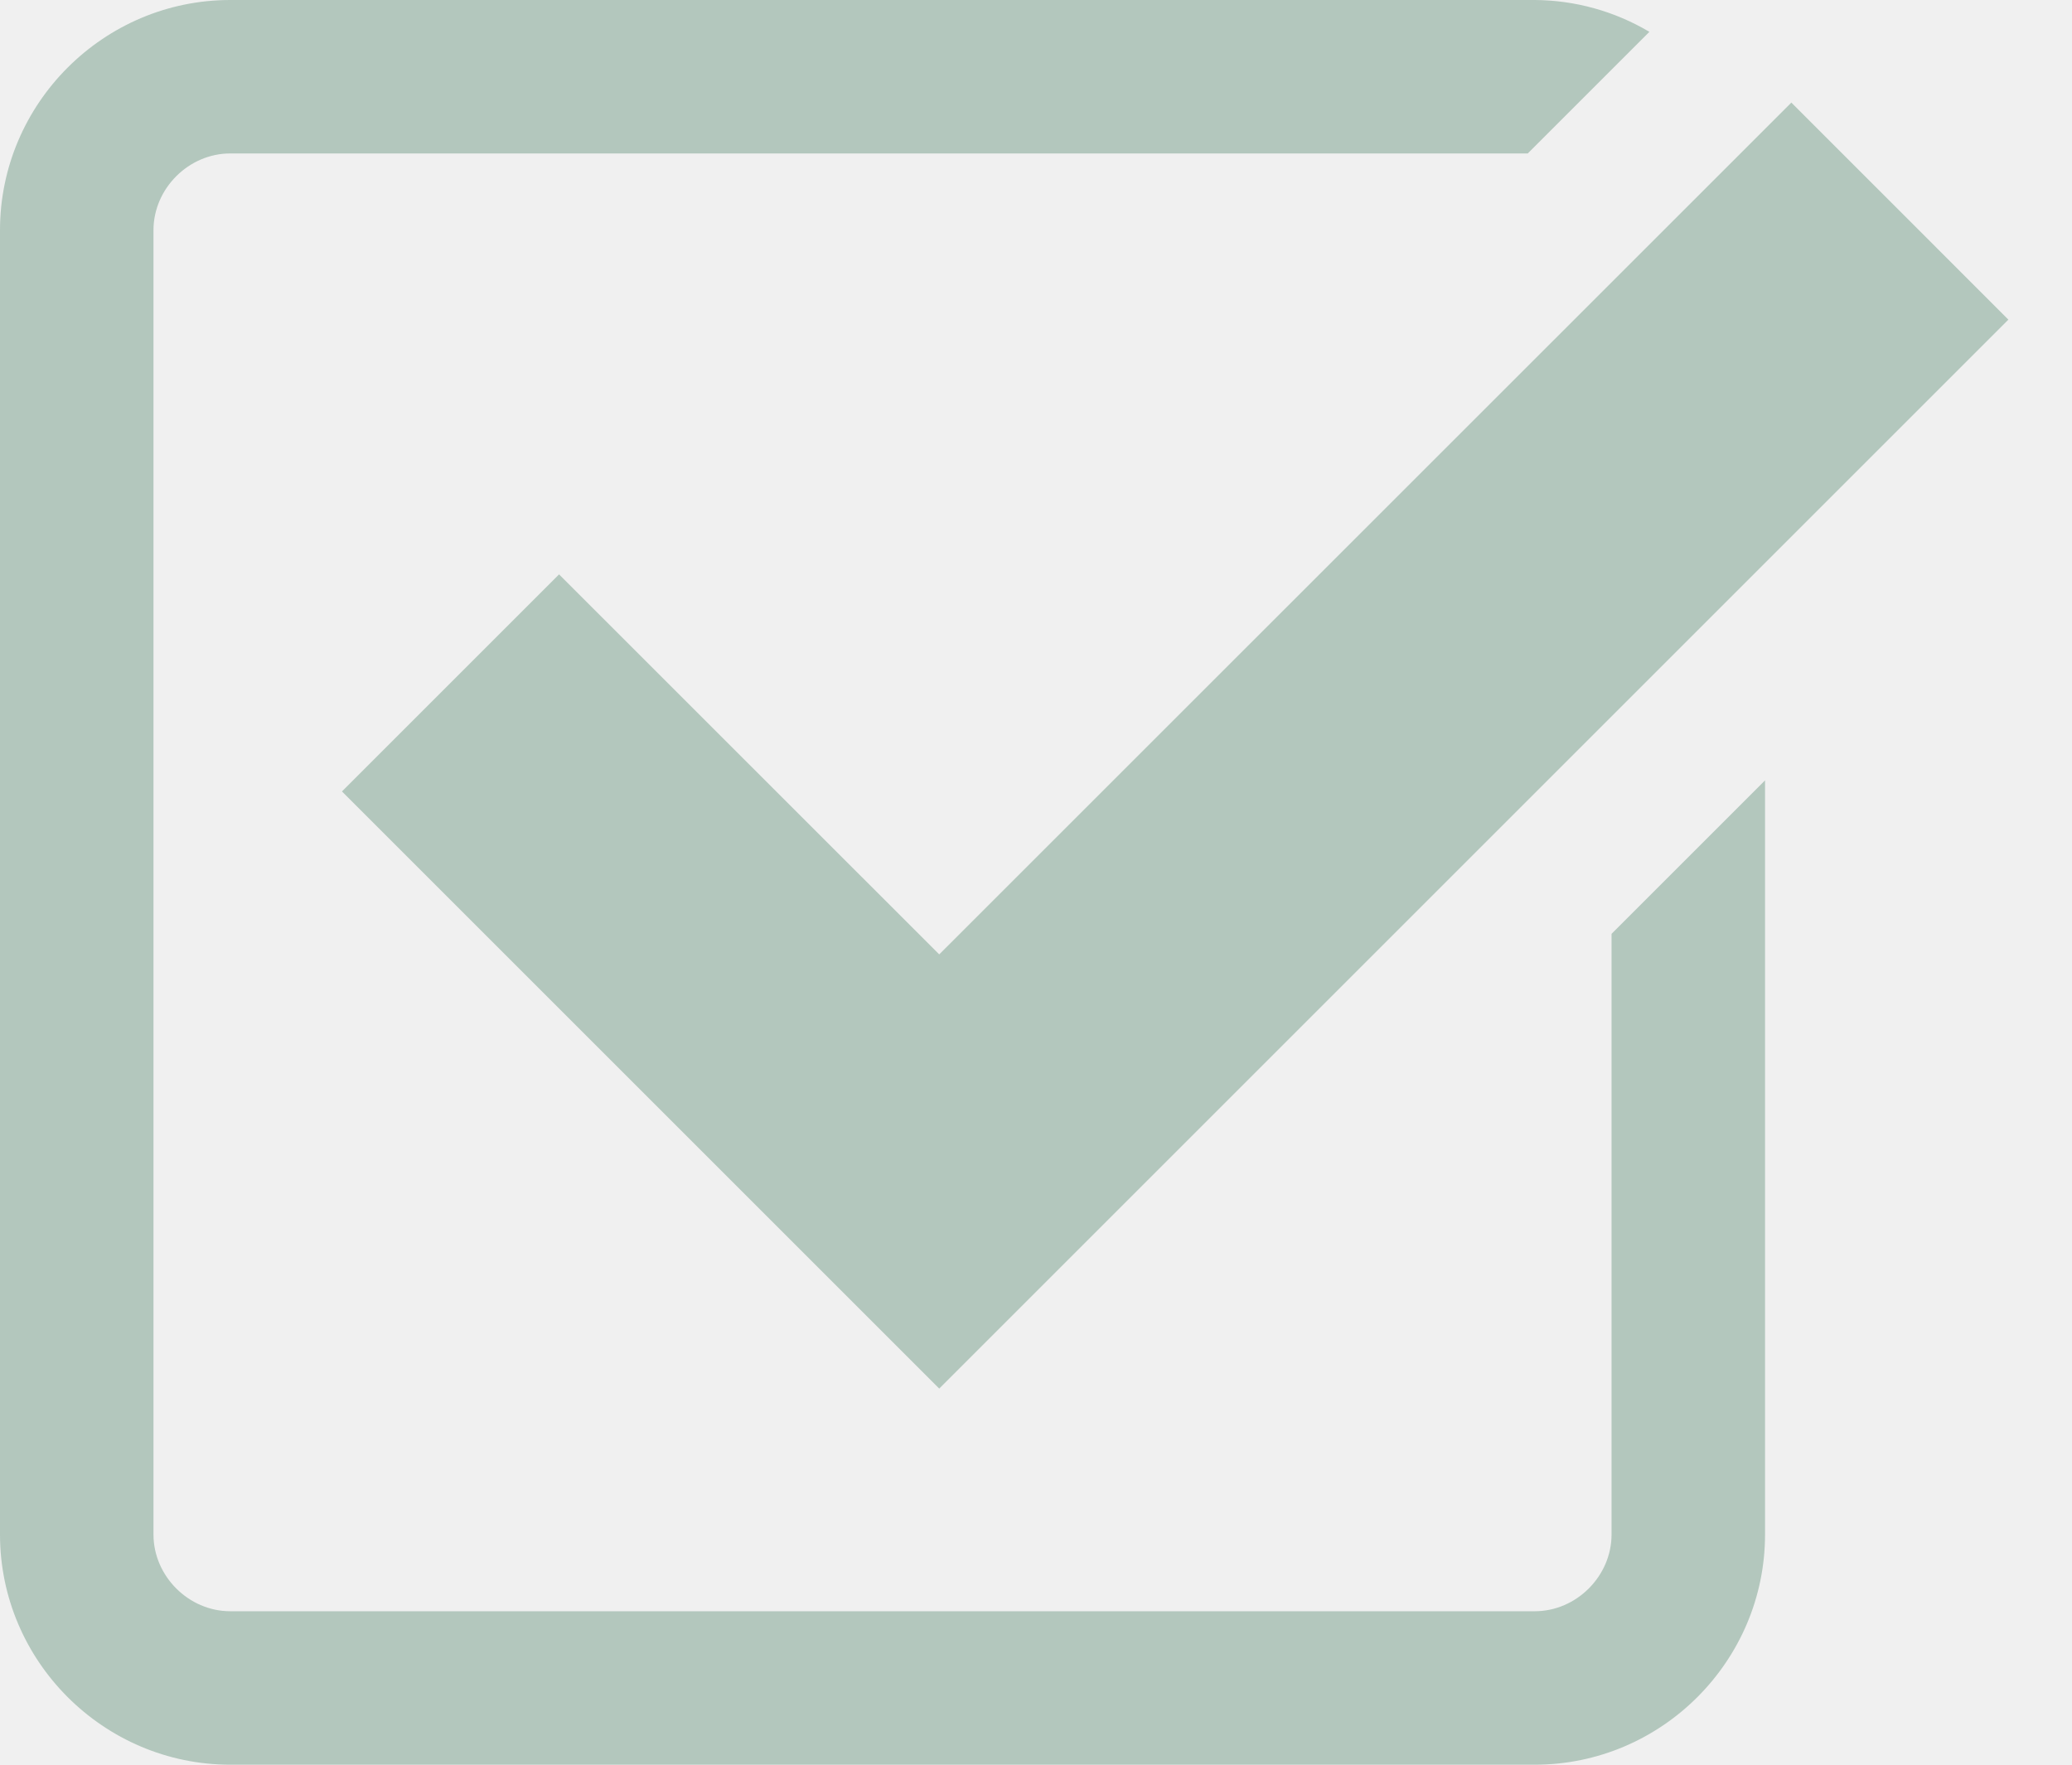
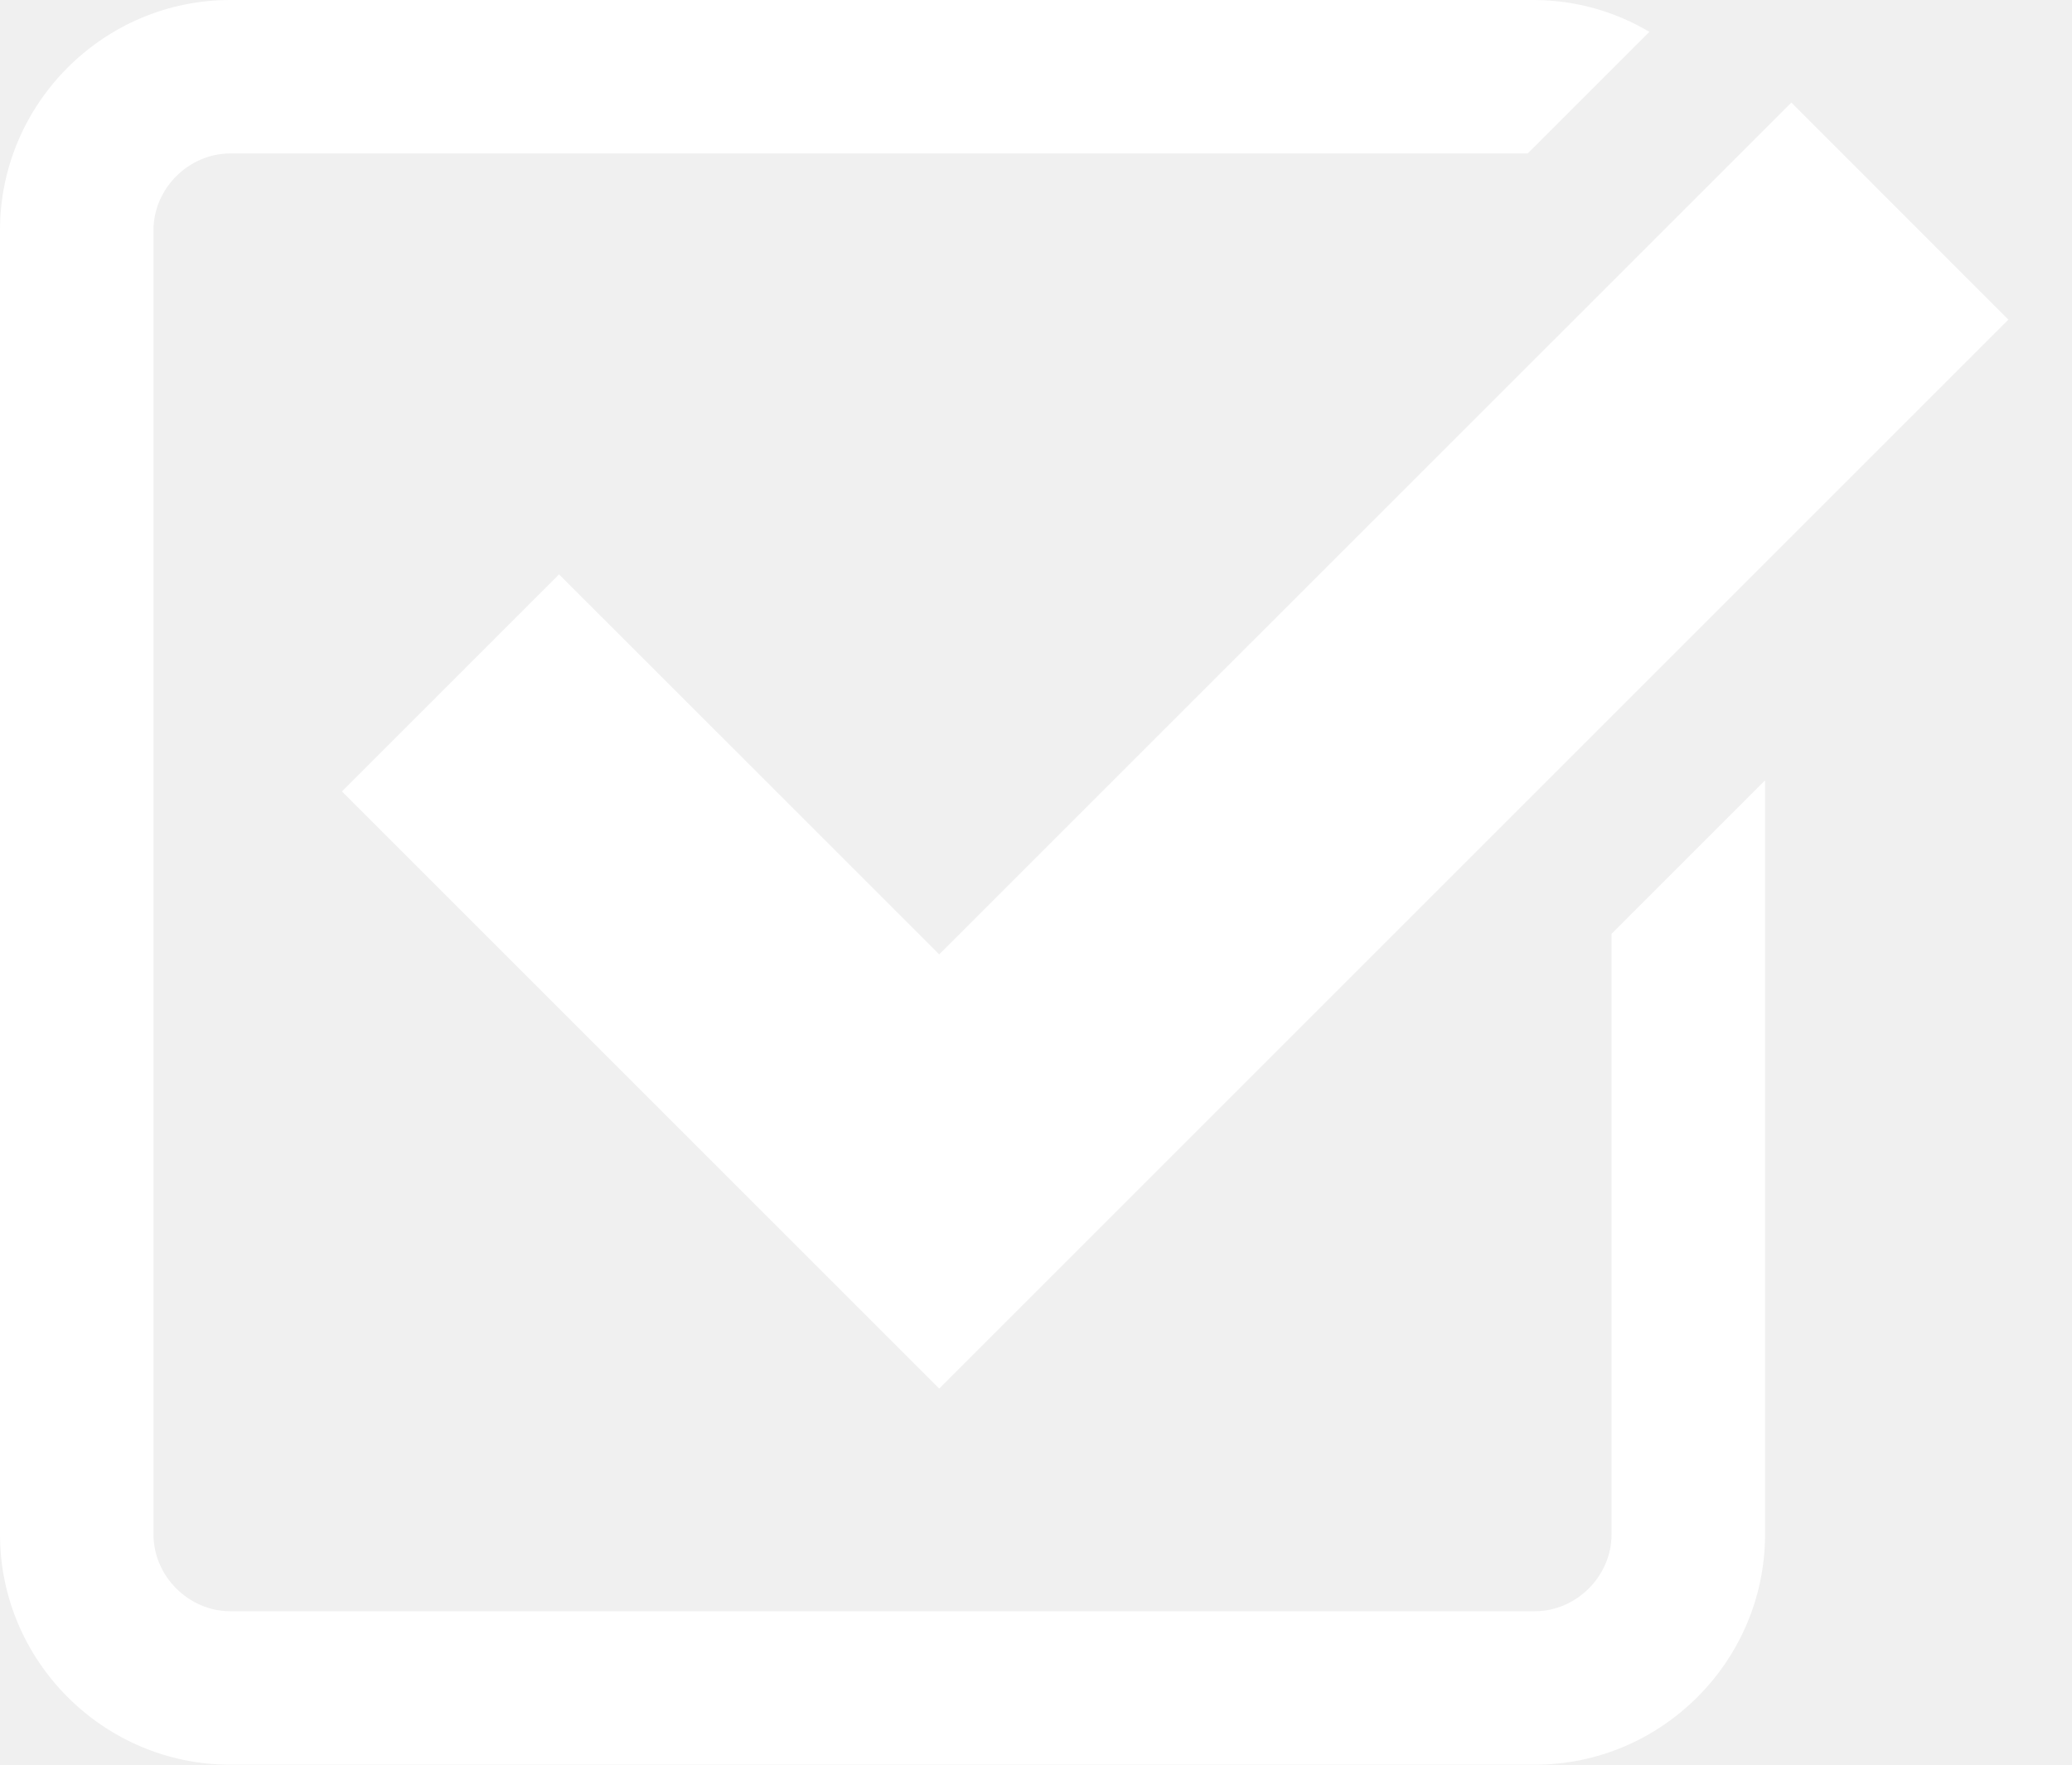
<svg xmlns="http://www.w3.org/2000/svg" width="27" height="23" viewBox="0 0 27 23">
-   <path fill="#B3C7BD" d="M7.285 7.486l-2.829 2.829 7.783 7.783L26.171 4.166l-2.828-2.829-11.104 11.102z" />
-   <path fill="#B3C7BD" d="M21 20c0 .542-.458 1-1 1H3c-.542 0-1-.458-1-1V3c0-.542.458-1 1-1h16.908L21.493.415A2.96 2.96 0 0 0 20 0H3C1.35 0 0 1.35 0 3v17c0 1.65 1.35 3 3 3h17c1.65 0 3-1.35 3-3v-9.829l-2 2V20z" />
+   <path fill="#fff" d="M7.285 7.486l-2.829 2.829 7.783 7.783L26.171 4.166l-2.828-2.829-11.104 11.102z" />
+   <path fill="#fff" d="M21 20c0 .542-.458 1-1 1H3c-.542 0-1-.458-1-1V3c0-.542.458-1 1-1h16.908L21.493.415A2.96 2.96 0 0 0 20 0H3C1.35 0 0 1.35 0 3v17c0 1.65 1.35 3 3 3h17c1.65 0 3-1.35 3-3v-9.829l-2 2V20z" />
</svg>
